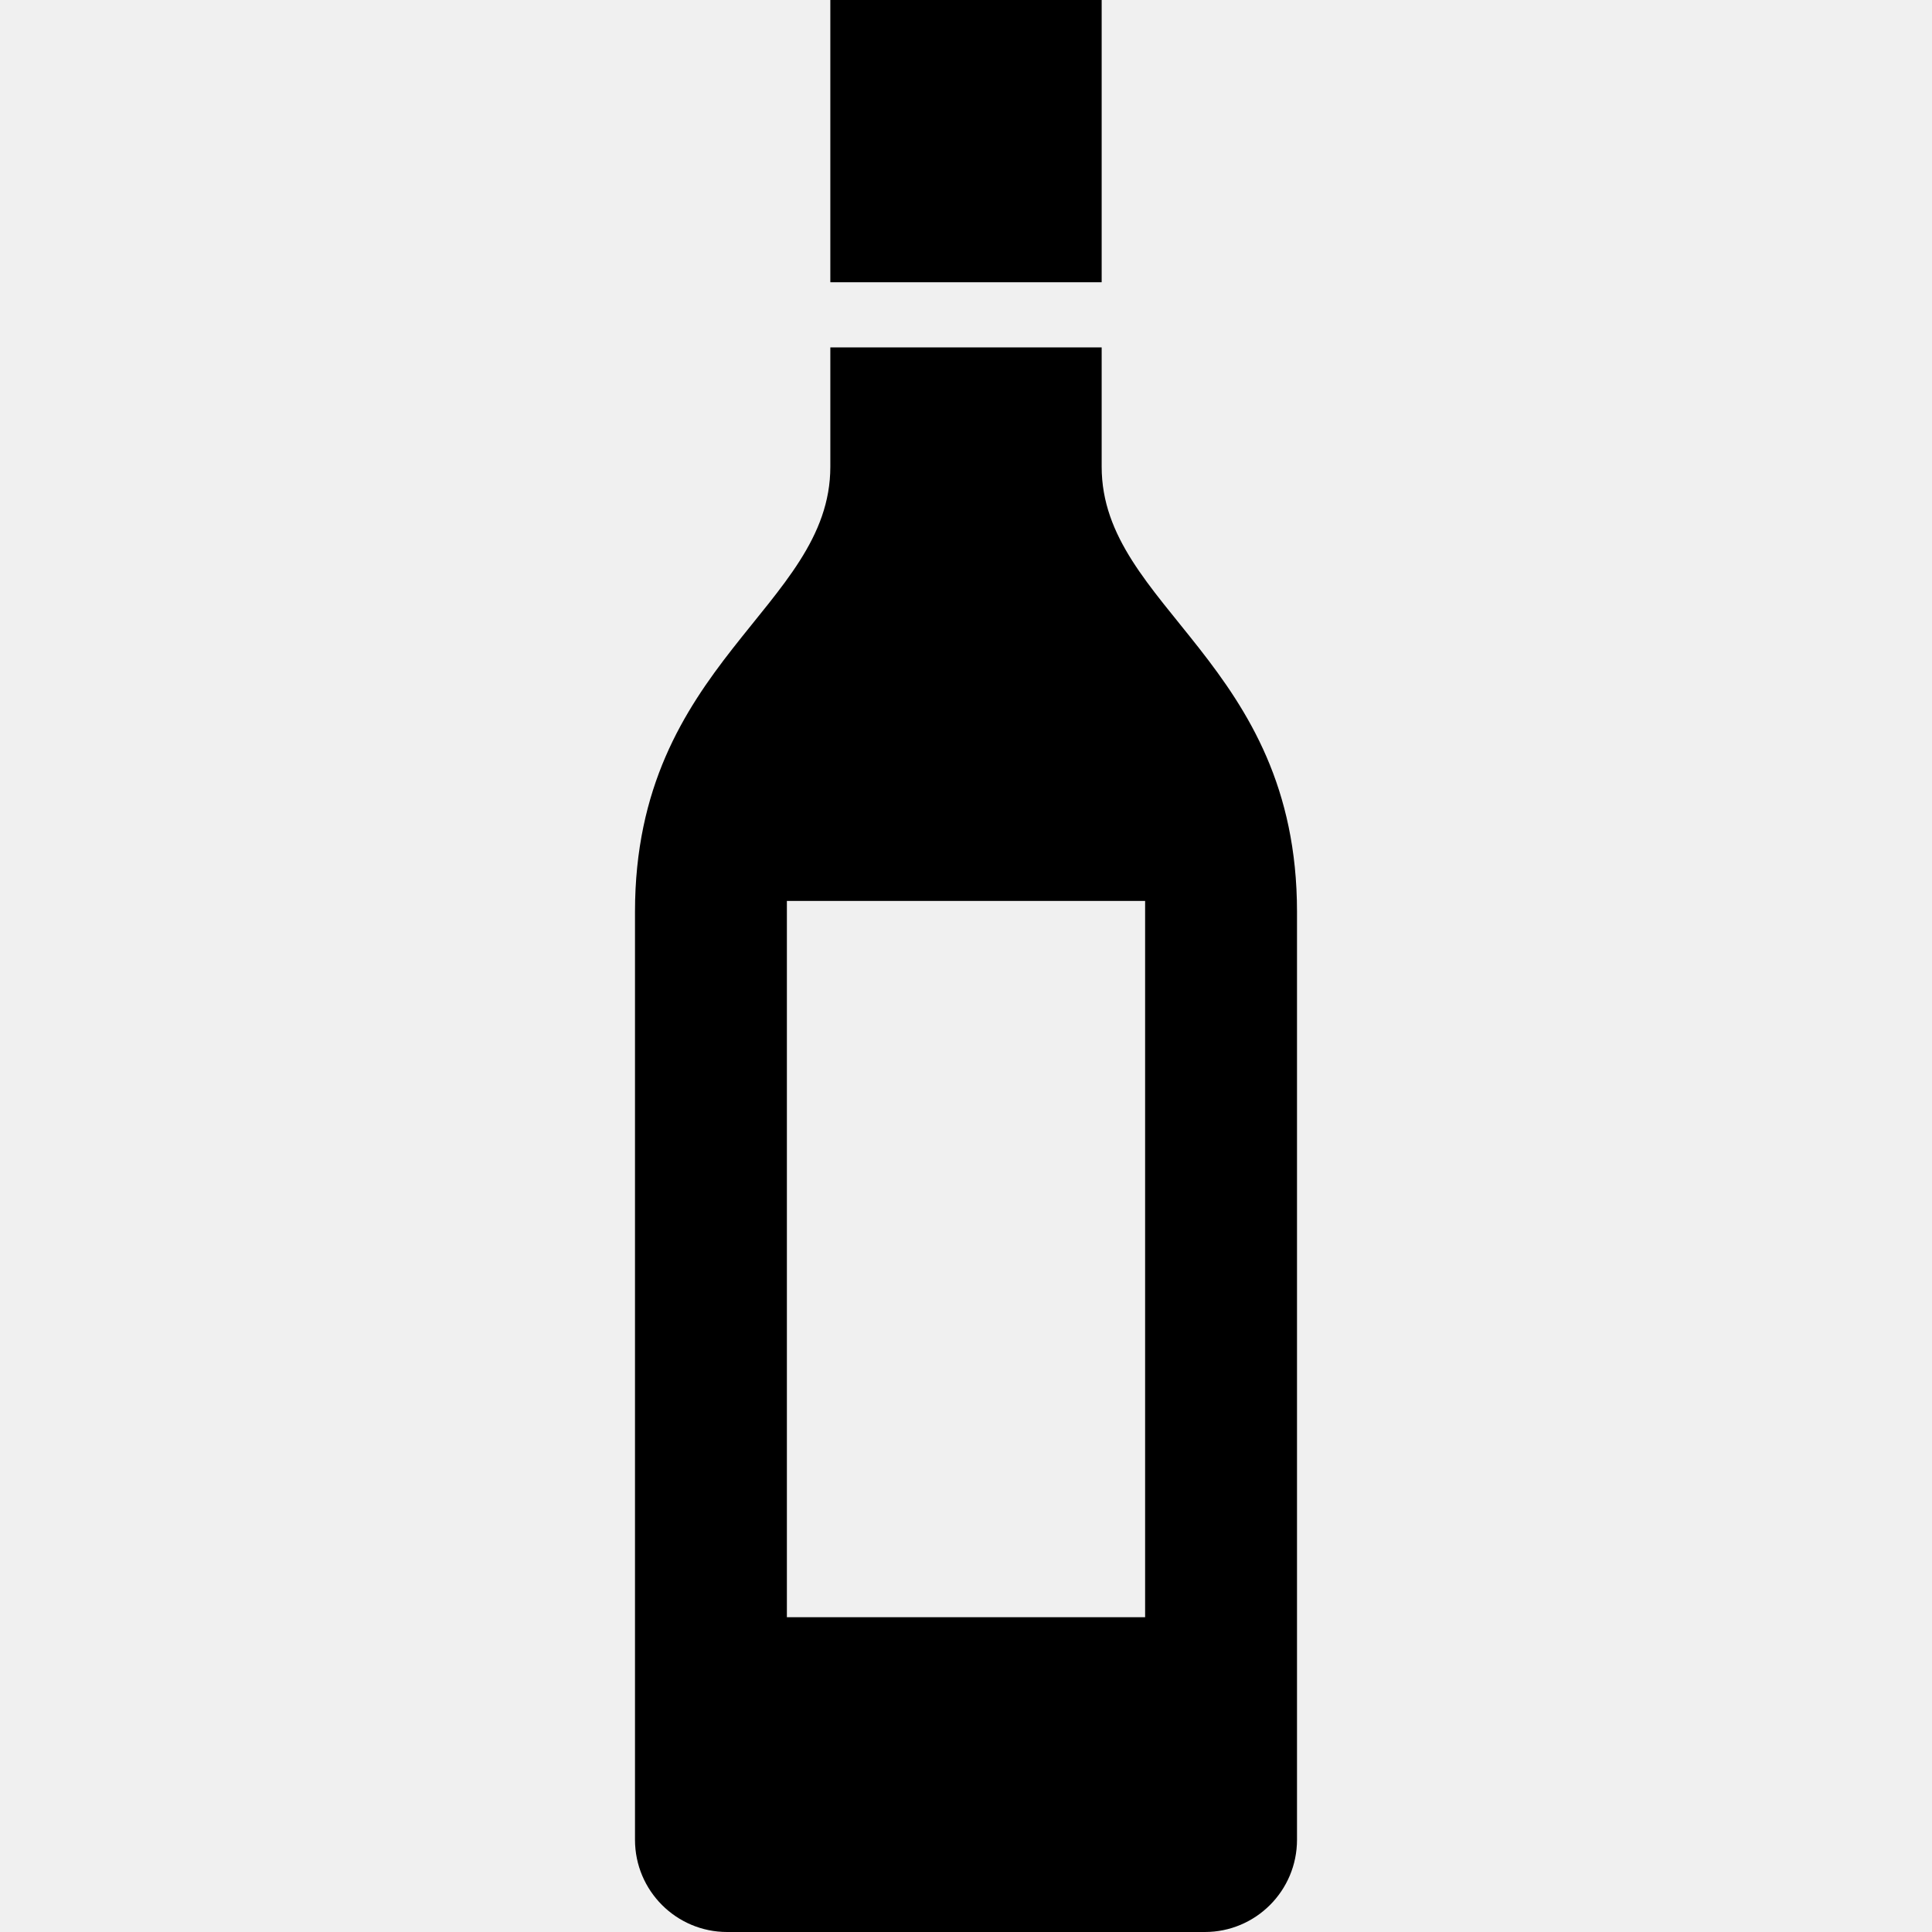
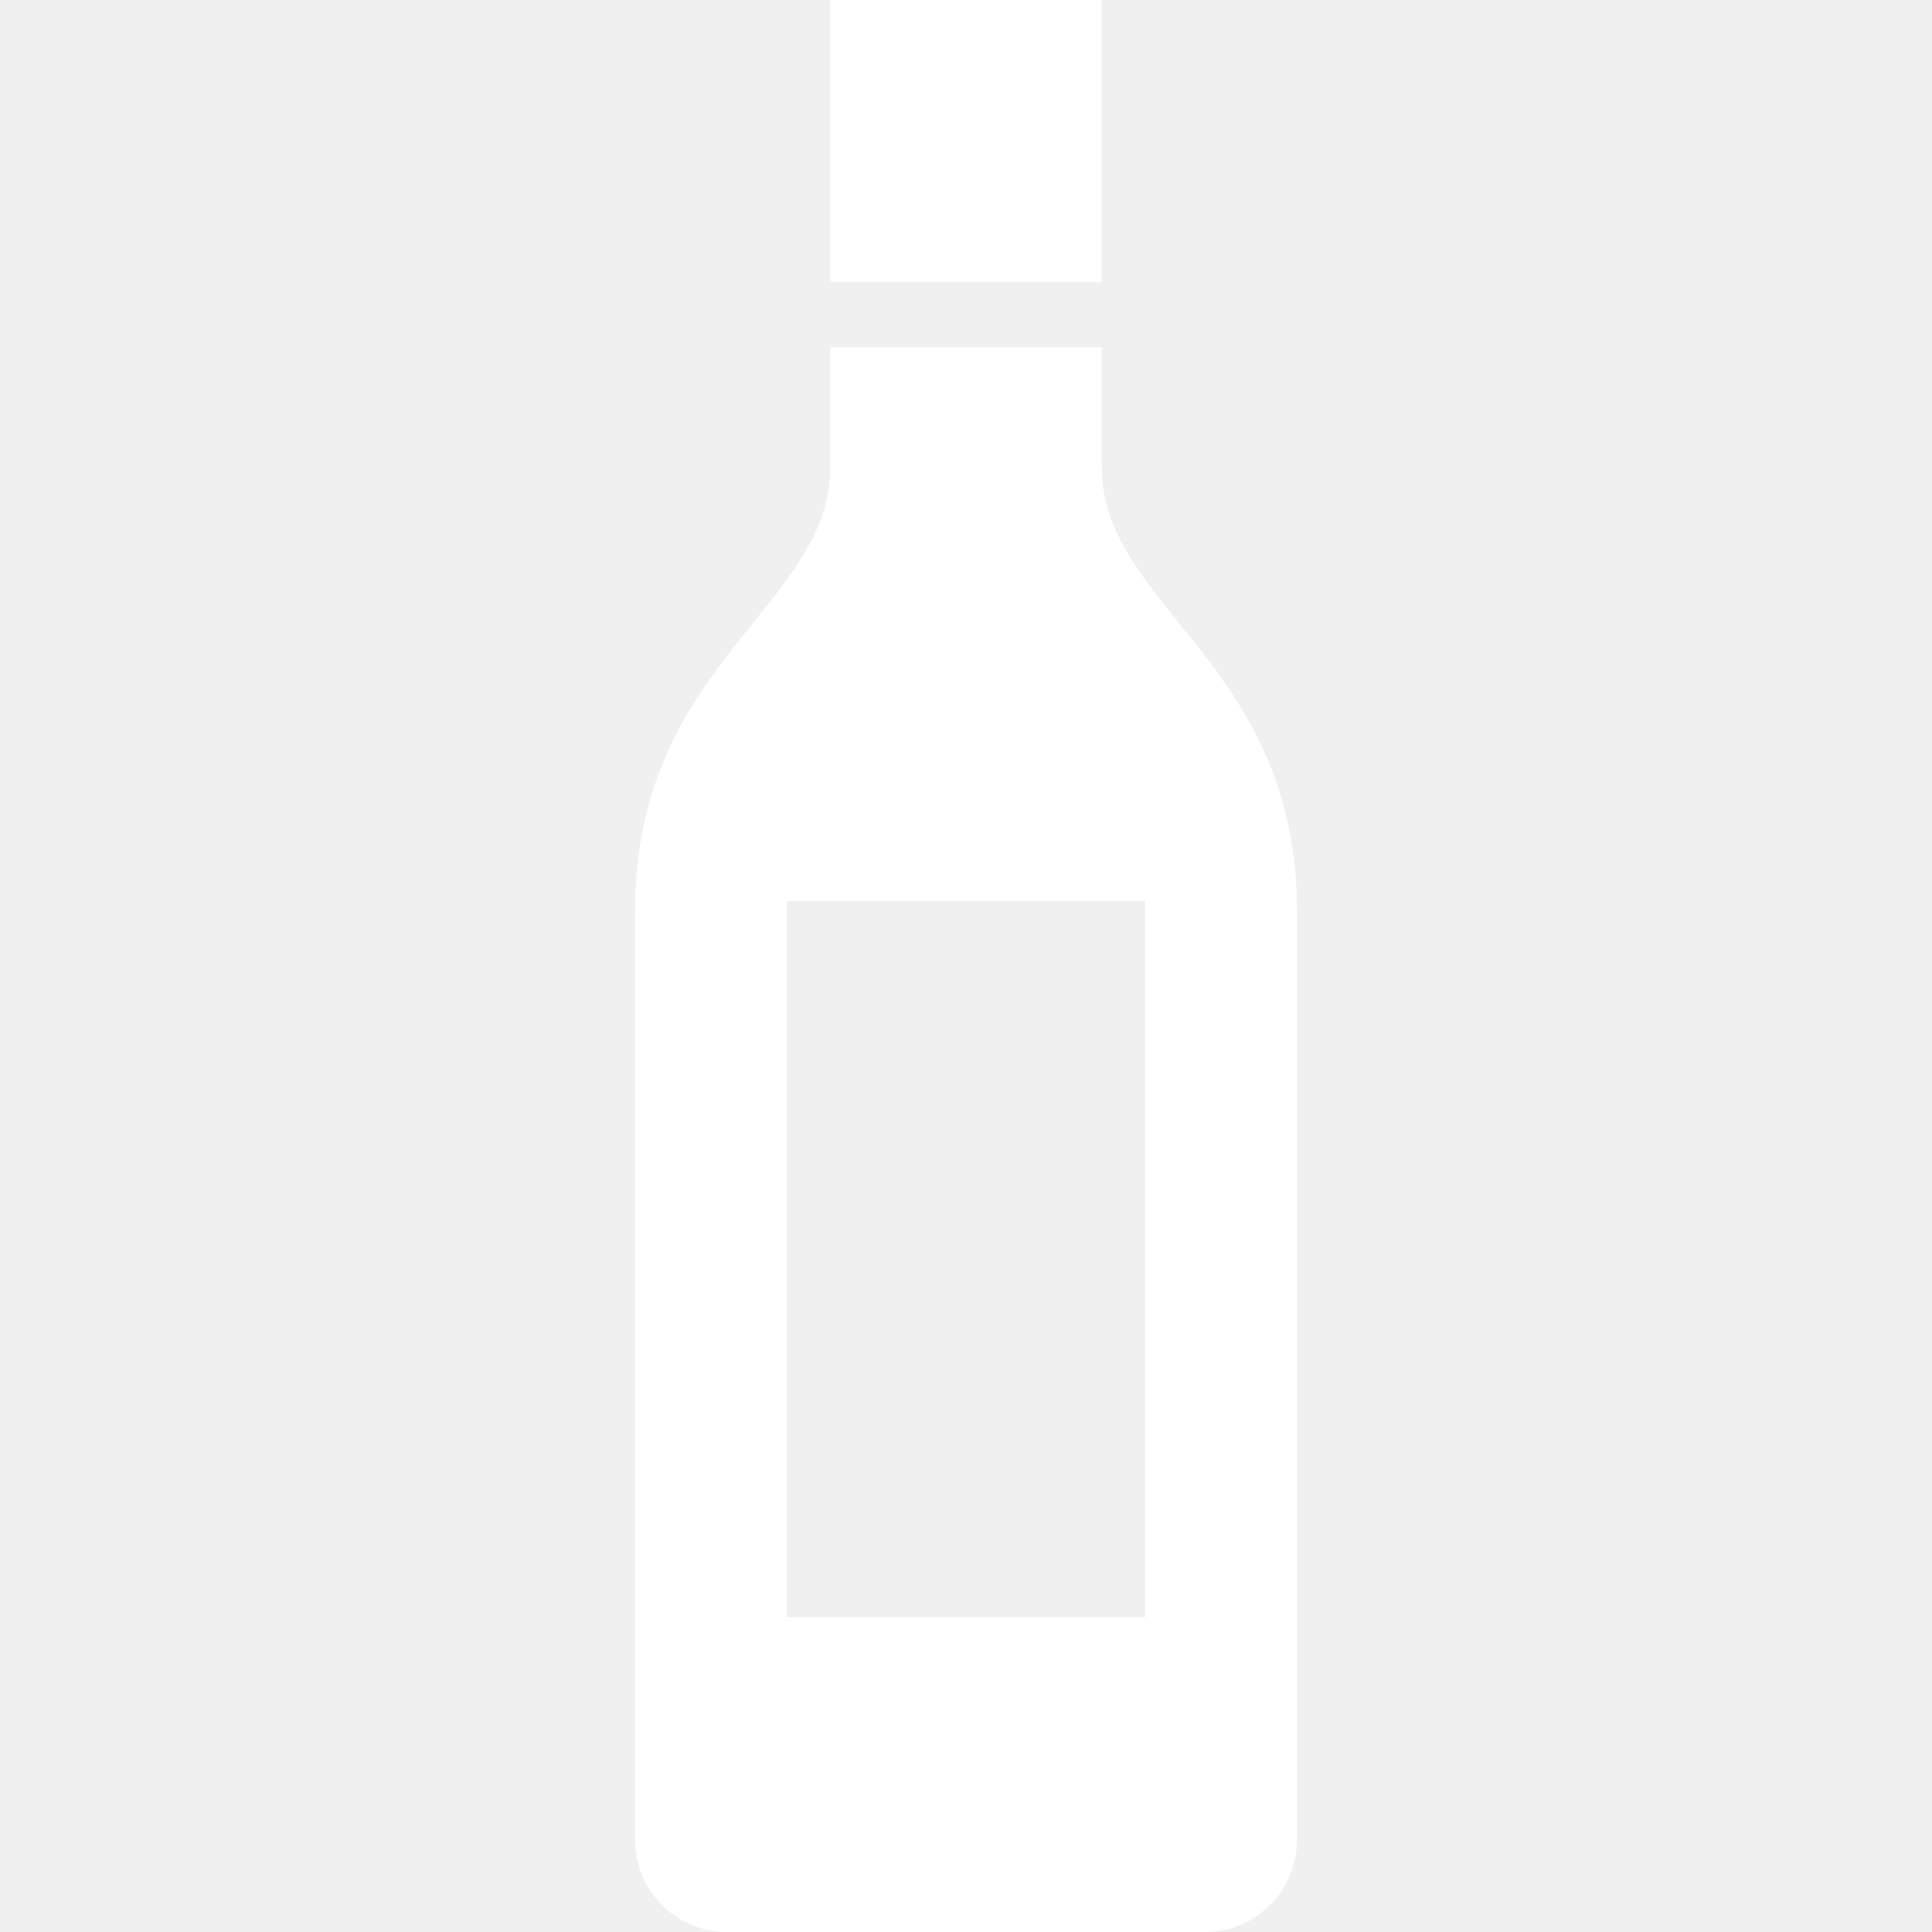
<svg xmlns="http://www.w3.org/2000/svg" version="1.1" id="_x32_" width="800px" height="800px" viewBox="0 0 512 512" xml:space="preserve">
  <style type="text/css">

- 	.st0{fill:#000000;}
+ 	.st0{fill:#ffffff;}

</style>
  <g>
    <rect x="220.047" class="st0" width="71.906" height="74.797" />
    <path class="st0" d="M291.953,123.688c0-17.25,0-31.625,0-31.625h-71.906c0,0,0,14.375,0,31.625   c0,37.391-51.766,51.766-51.766,117.938c0,31.625,0,245.922,0,245.922c0,13.516,10.938,24.453,24.438,24.453h126.563   c13.5,0,24.438-10.938,24.438-24.453c0,0,0-214.297,0-245.922C343.719,175.453,291.953,161.078,291.953,123.688z M303.469,428.578   h-94.938V238.75h94.938V428.578z" />
  </g>
</svg>
